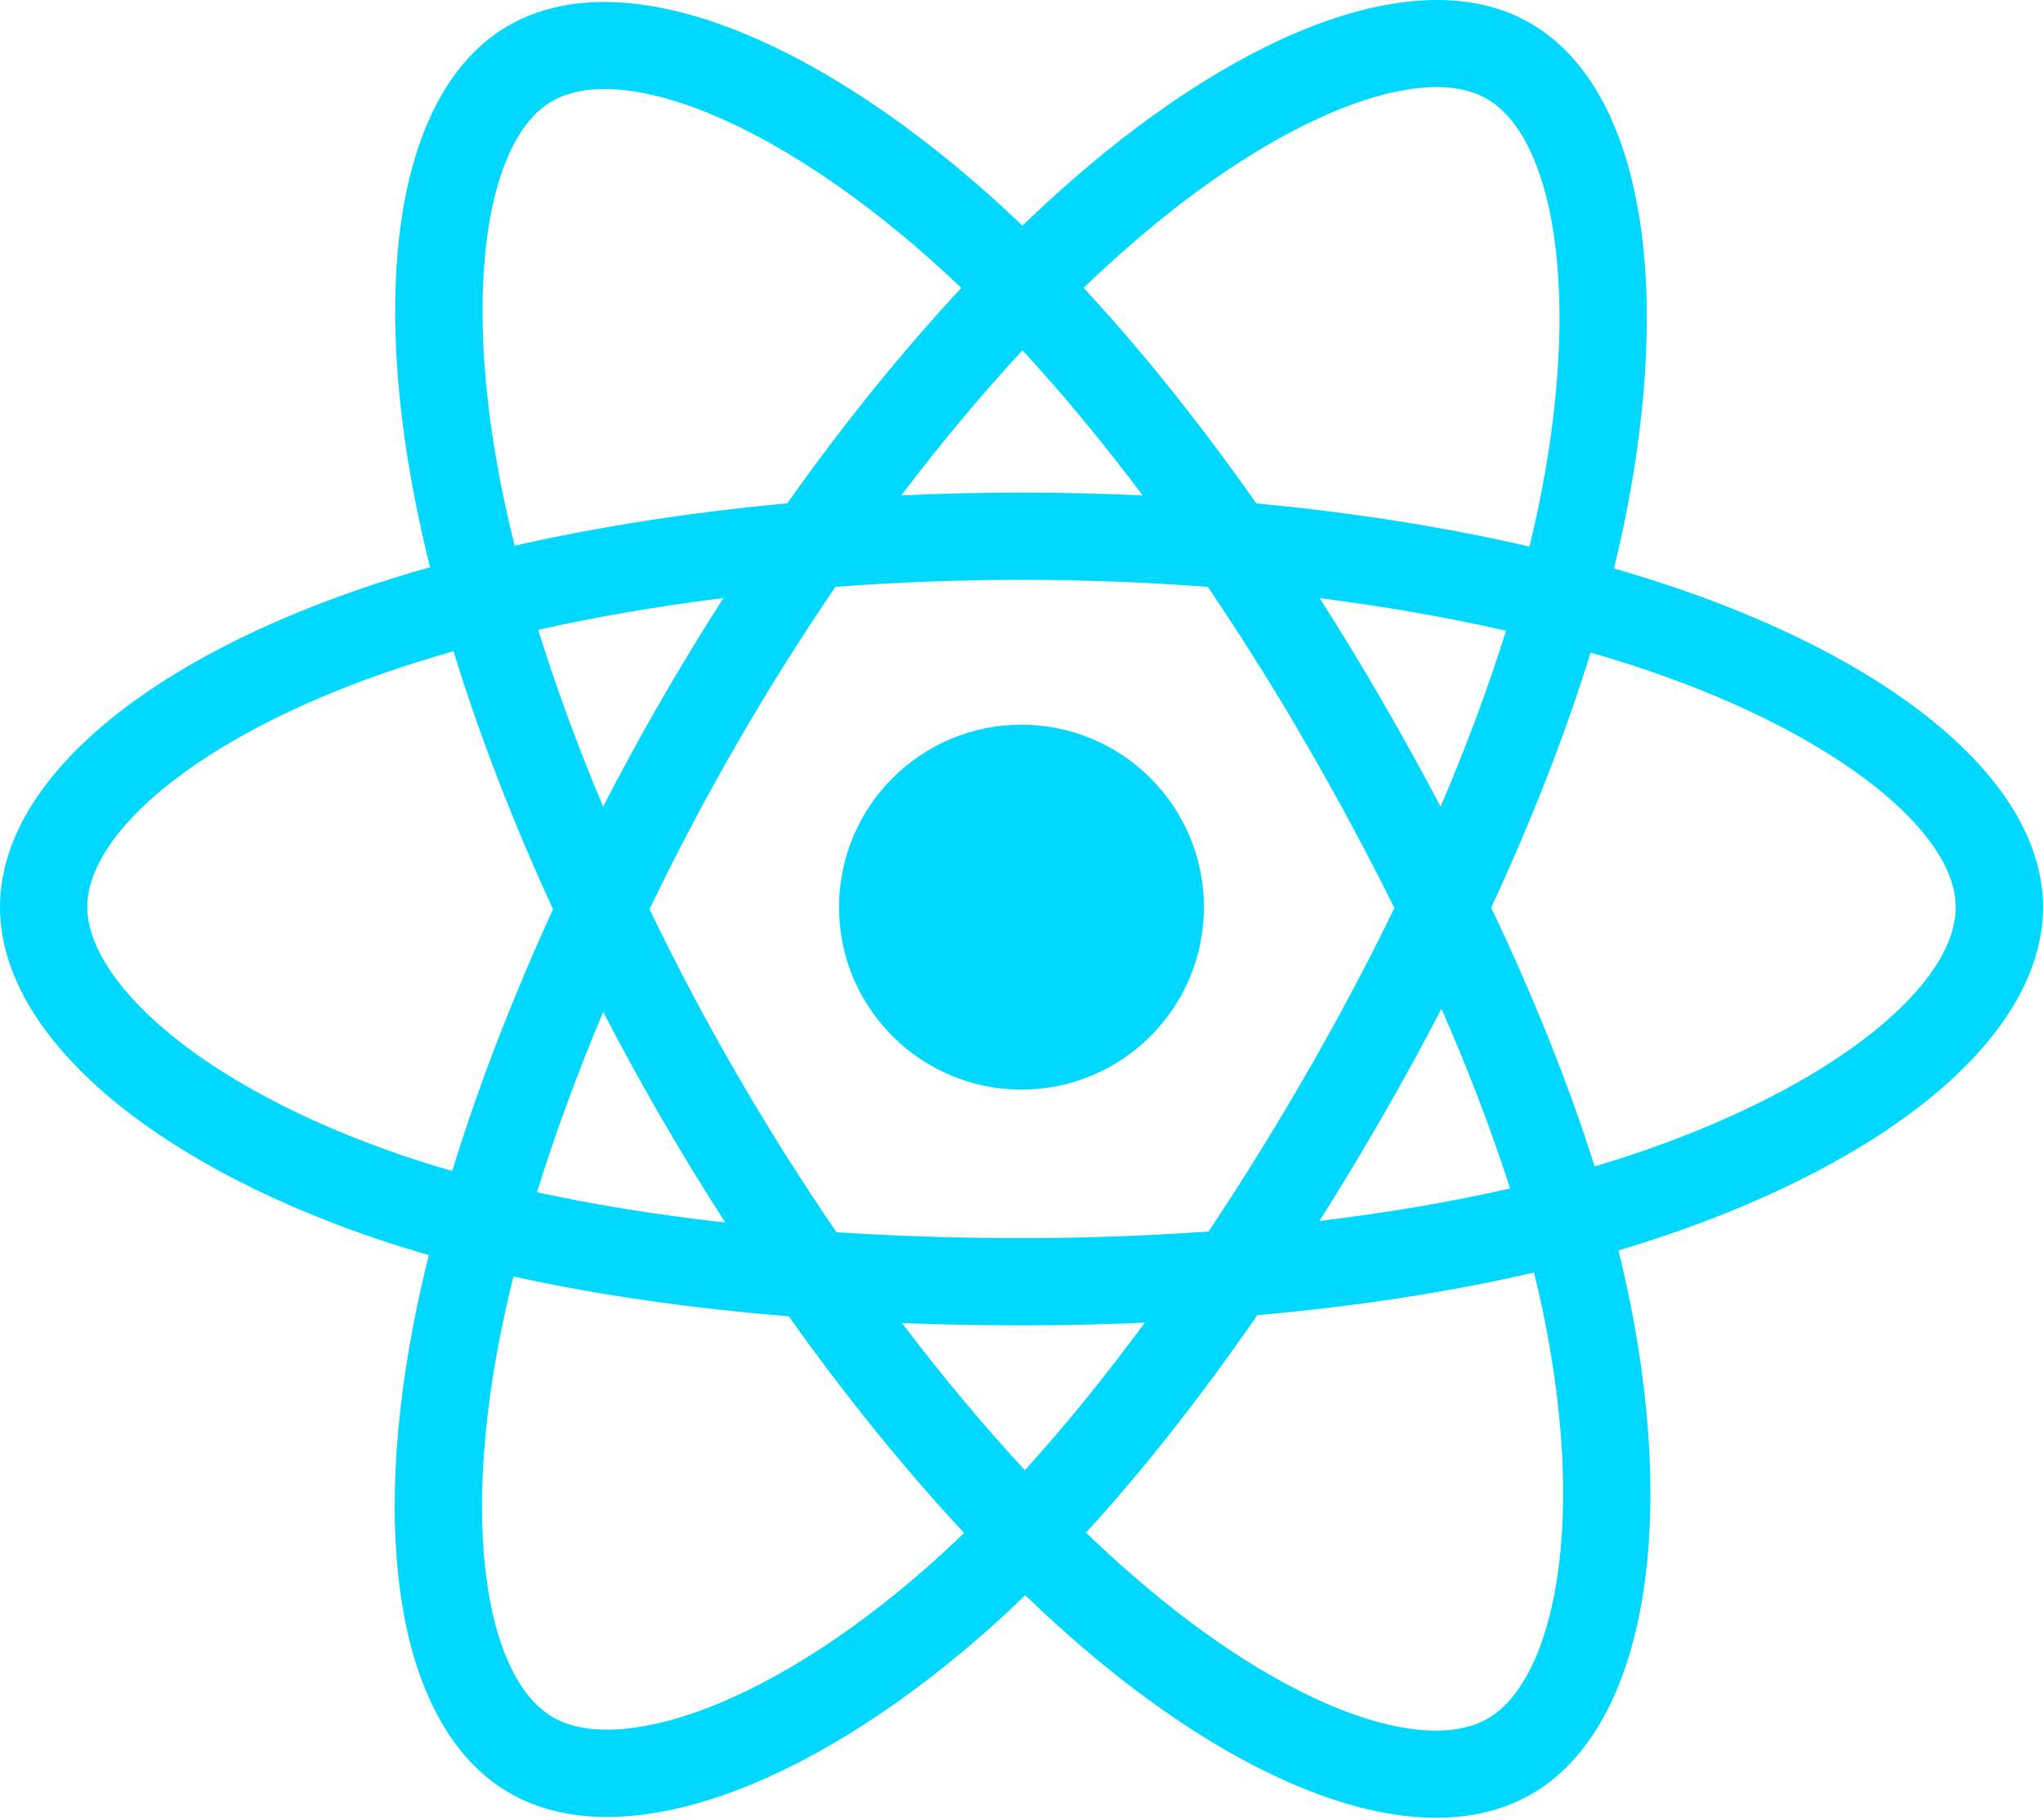
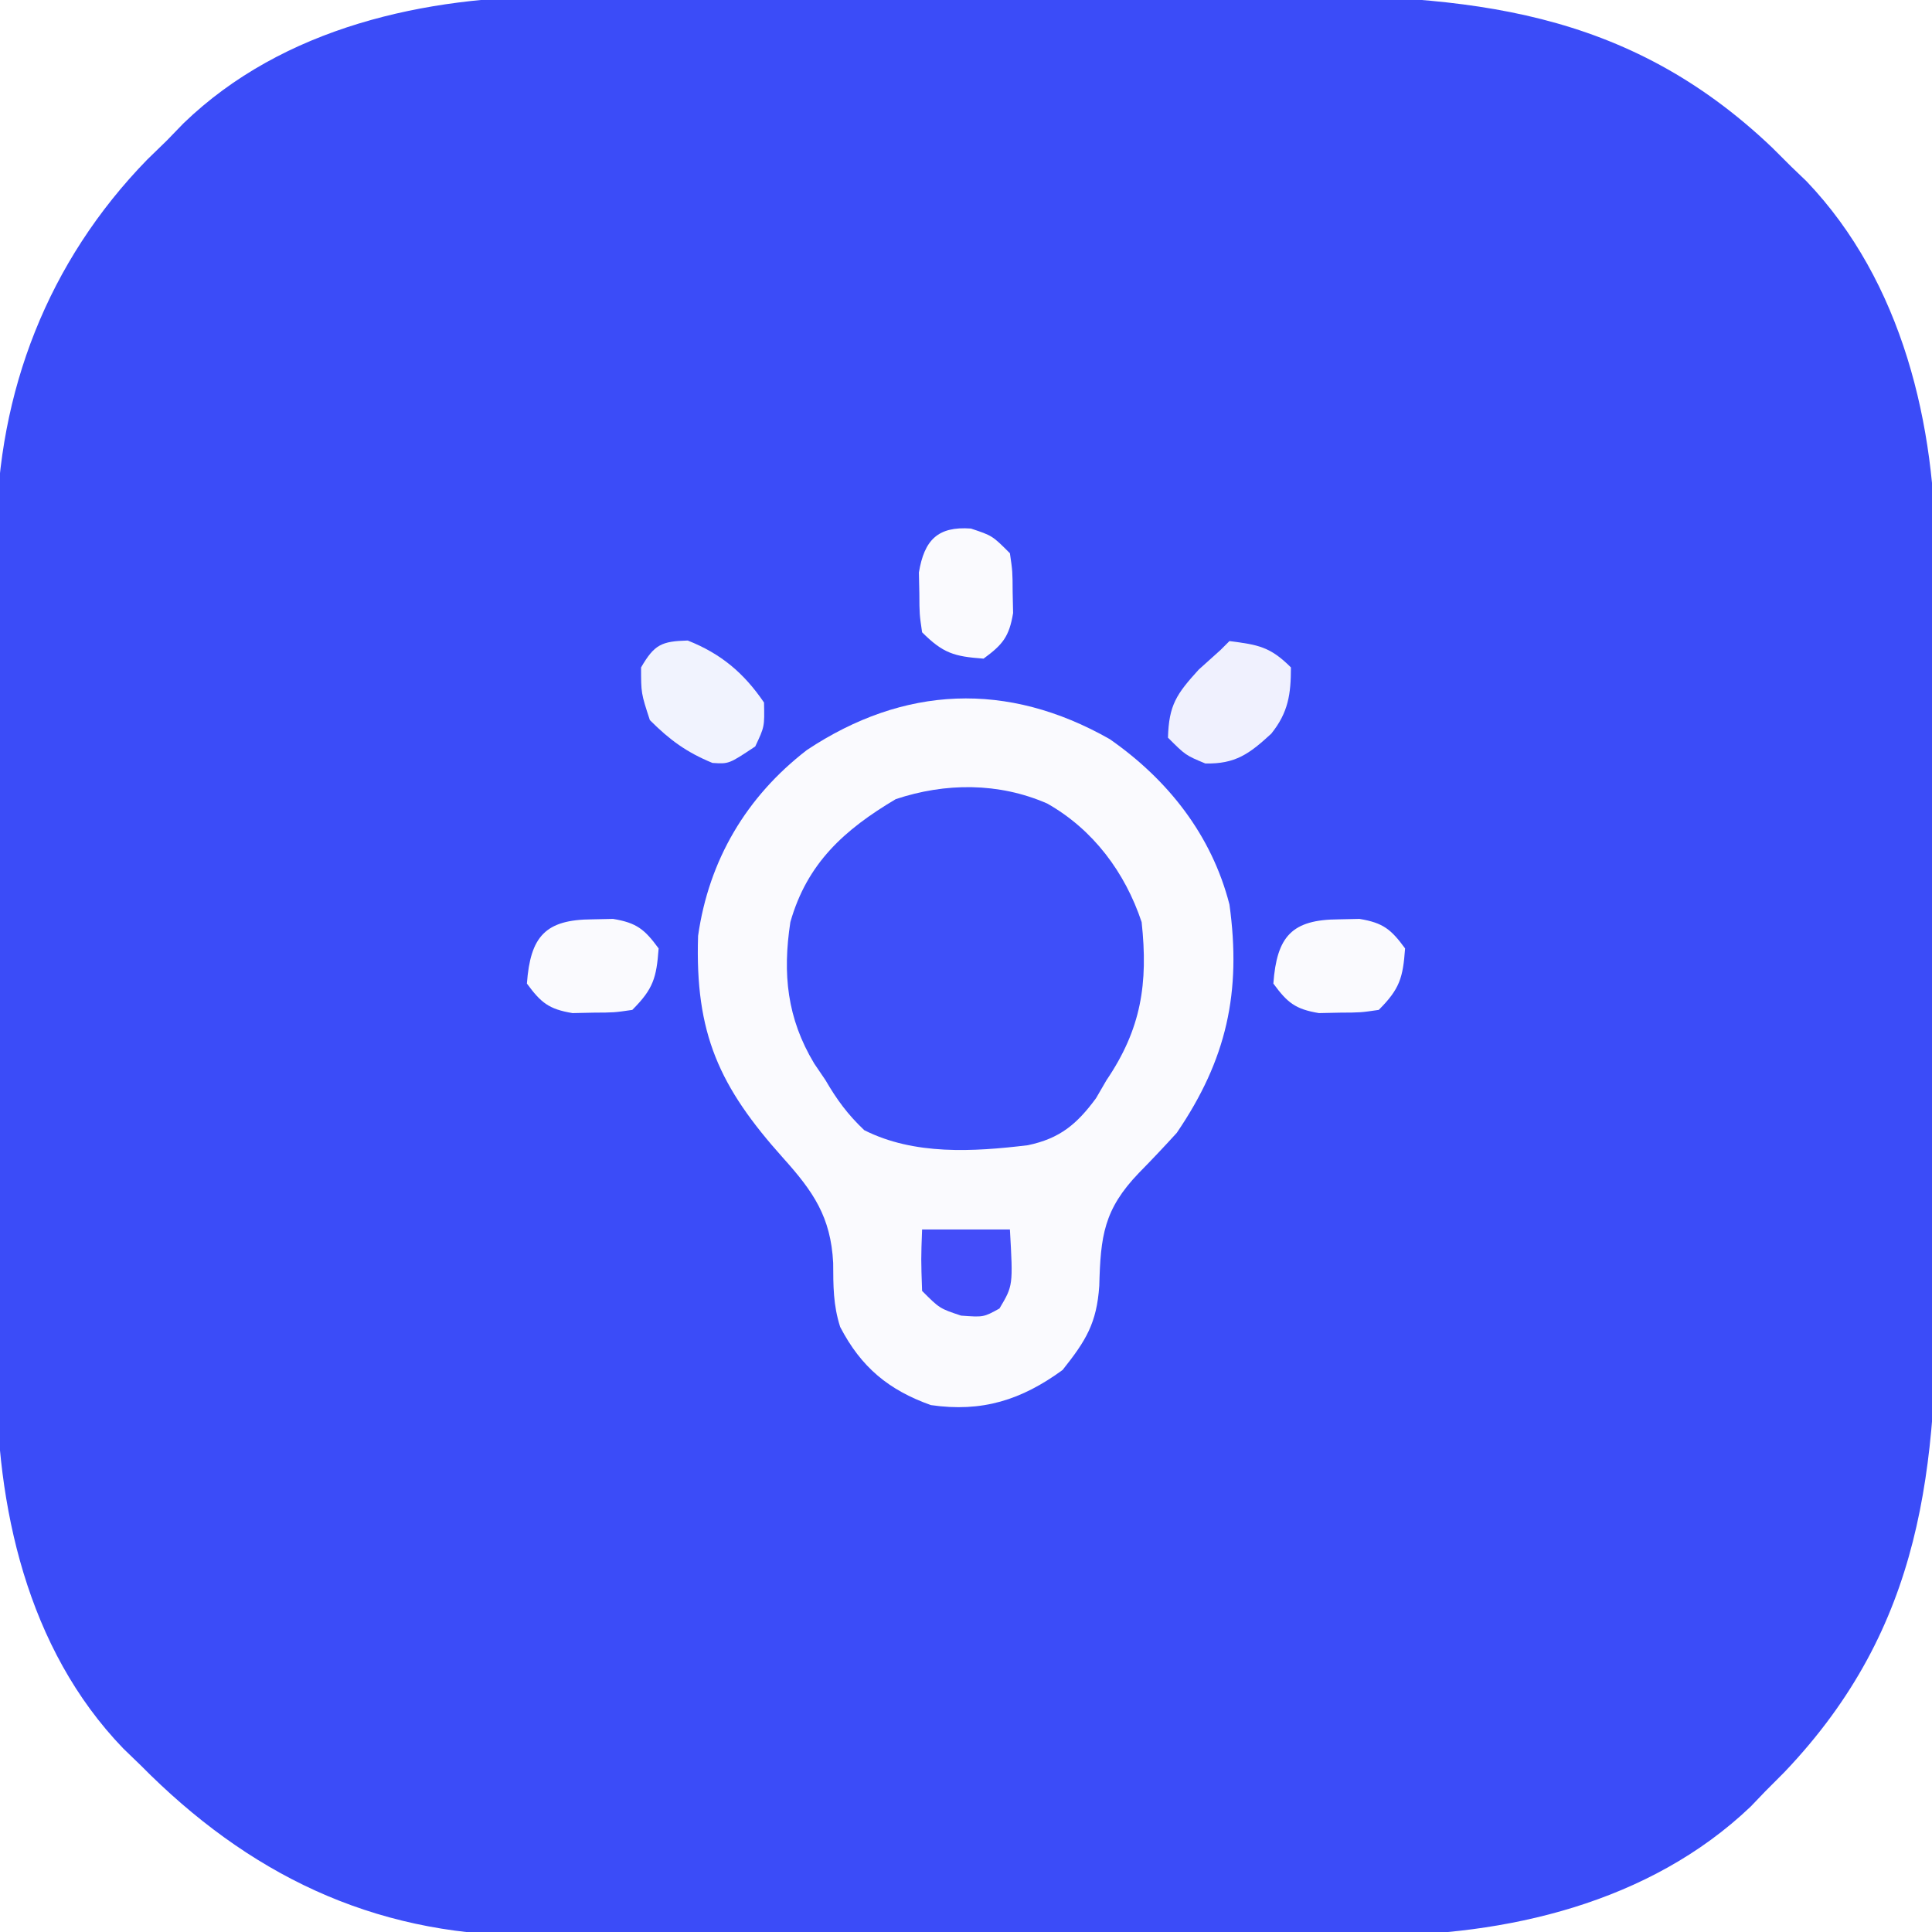
- <svg xmlns="http://www.w3.org/2000/svg" aria-hidden="true" role="img" class="iconify iconify--logos" width="35.93" height="32" preserveAspectRatio="xMidYMid meet" viewBox="0 0 256 228">
-   <path fill="#00D8FF" d="M210.483 73.824a171.49 171.49 0 0 0-8.24-2.597c.465-1.9.893-3.777 1.273-5.621c6.238-30.281 2.16-54.676-11.769-62.708c-13.355-7.7-35.196.329-57.254 19.526a171.23 171.23 0 0 0-6.375 5.848a155.866 155.866 0 0 0-4.241-3.917C100.759 3.829 77.587-4.822 63.673 3.233C50.33 10.957 46.379 33.89 51.995 62.588a170.974 170.974 0 0 0 1.892 8.48c-3.28.932-6.445 1.924-9.474 2.98C17.309 83.498 0 98.307 0 113.668c0 15.865 18.582 31.778 46.812 41.427a145.52 145.52 0 0 0 6.921 2.165a167.467 167.467 0 0 0-2.01 9.138c-5.354 28.2-1.173 50.591 12.134 58.266c13.744 7.926 36.812-.22 59.273-19.855a145.567 145.567 0 0 0 5.342-4.923a168.064 168.064 0 0 0 6.92 6.314c21.758 18.722 43.246 26.282 56.54 18.586c13.731-7.949 18.194-32.003 12.4-61.268a145.016 145.016 0 0 0-1.535-6.842c1.62-.48 3.21-.974 4.76-1.488c29.348-9.723 48.443-25.443 48.443-41.52c0-15.417-17.868-30.326-45.517-39.844Zm-6.365 70.984c-1.4.463-2.836.91-4.3 1.345c-3.24-10.257-7.612-21.163-12.963-32.432c5.106-11 9.31-21.767 12.459-31.957c2.619.758 5.16 1.557 7.61 2.4c23.69 8.156 38.14 20.213 38.14 29.504c0 9.896-15.606 22.743-40.946 31.14Zm-10.514 20.834c2.562 12.94 2.927 24.64 1.23 33.787c-1.524 8.219-4.59 13.698-8.382 15.893c-8.067 4.67-25.32-1.4-43.927-17.412a156.726 156.726 0 0 1-6.437-5.87c7.214-7.889 14.423-17.06 21.459-27.246c12.376-1.098 24.068-2.894 34.671-5.345a134.17 134.17 0 0 1 1.386 6.193ZM87.276 214.515c-7.882 2.783-14.16 2.863-17.955.675c-8.075-4.657-11.432-22.636-6.853-46.752a156.923 156.923 0 0 1 1.869-8.499c10.486 2.32 22.093 3.988 34.498 4.994c7.084 9.967 14.501 19.128 21.976 27.15a134.668 134.668 0 0 1-4.877 4.492c-9.933 8.682-19.886 14.842-28.658 17.94ZM50.35 144.747c-12.483-4.267-22.792-9.812-29.858-15.863c-6.35-5.437-9.555-10.836-9.555-15.216c0-9.322 13.897-21.212 37.076-29.293c2.813-.98 5.757-1.905 8.812-2.773c3.204 10.42 7.406 21.315 12.477 32.332c-5.137 11.18-9.399 22.249-12.634 32.792a134.718 134.718 0 0 1-6.318-1.979Zm12.378-84.26c-4.811-24.587-1.616-43.134 6.425-47.789c8.564-4.958 27.502 2.111 47.463 19.835a144.318 144.318 0 0 1 3.841 3.545c-7.438 7.987-14.787 17.08-21.808 26.988c-12.04 1.116-23.565 2.908-34.161 5.309a160.342 160.342 0 0 1-1.76-7.887Zm110.427 27.268a347.8 347.8 0 0 0-7.785-12.803c8.168 1.033 15.994 2.404 23.343 4.08c-2.206 7.072-4.956 14.465-8.193 22.045a381.151 381.151 0 0 0-7.365-13.322Zm-45.032-43.861c5.044 5.465 10.096 11.566 15.065 18.186a322.04 322.04 0 0 0-30.257-.006c4.974-6.559 10.069-12.652 15.192-18.18ZM82.802 87.83a323.167 323.167 0 0 0-7.227 13.238c-3.184-7.553-5.909-14.98-8.134-22.152c7.304-1.634 15.093-2.97 23.209-3.984a321.524 321.524 0 0 0-7.848 12.897Zm8.081 65.352c-8.385-.936-16.291-2.203-23.593-3.793c2.26-7.3 5.045-14.885 8.298-22.6a321.187 321.187 0 0 0 7.257 13.246c2.594 4.48 5.28 8.868 8.038 13.147Zm37.542 31.03c-5.184-5.592-10.354-11.779-15.403-18.433c4.902.192 9.899.29 14.978.29c5.218 0 10.376-.117 15.453-.343c-4.985 6.774-10.018 12.97-15.028 18.486Zm52.198-57.817c3.422 7.8 6.306 15.345 8.596 22.52c-7.422 1.694-15.436 3.058-23.88 4.071a382.417 382.417 0 0 0 7.859-13.026a347.403 347.403 0 0 0 7.425-13.565Zm-16.898 8.101a358.557 358.557 0 0 1-12.281 19.815a329.4 329.4 0 0 1-23.444.823c-7.967 0-15.716-.248-23.178-.732a310.202 310.202 0 0 1-12.513-19.846h.001a307.41 307.41 0 0 1-10.923-20.627a310.278 310.278 0 0 1 10.89-20.637l-.001.001a307.318 307.318 0 0 1 12.413-19.761c7.613-.576 15.42-.876 23.31-.876H128c7.926 0 15.743.303 23.354.883a329.357 329.357 0 0 1 12.335 19.695a358.489 358.489 0 0 1 11.036 20.54a329.472 329.472 0 0 1-11 20.722Zm22.56-122.124c8.572 4.944 11.906 24.881 6.52 51.026c-.344 1.668-.73 3.367-1.15 5.09c-10.622-2.452-22.155-4.275-34.23-5.408c-7.034-10.017-14.323-19.124-21.64-27.008a160.789 160.789 0 0 1 5.888-5.4c18.9-16.447 36.564-22.941 44.612-18.3ZM128 90.808c12.625 0 22.86 10.235 22.86 22.86s-10.235 22.86-22.86 22.86s-22.86-10.235-22.86-22.86s10.235-22.86 22.86-22.86Z" />
+ <svg xmlns="http://www.w3.org/2000/svg" version="1.1" width="220" height="220">
+   <path d="M0 0 C1.109 -0.007 2.218 -0.014 3.361 -0.021 C6.99 -0.039 10.618 -0.035 14.247 -0.03 C16.794 -0.034 19.342 -0.039 21.89 -0.045 C27.216 -0.054 32.543 -0.052 37.869 -0.042 C43.987 -0.031 50.104 -0.045 56.222 -0.071 C62.154 -0.096 68.086 -0.099 74.018 -0.092 C76.521 -0.092 79.023 -0.098 81.525 -0.111 C103.405 -0.204 121.426 1.396 138.016 17.201 C139.111 18.291 139.111 18.291 140.227 19.404 C141.074 20.216 141.074 20.216 141.938 21.045 C152.869 32.496 156.699 48.842 156.631 64.177 C156.638 65.286 156.645 66.395 156.652 67.538 C156.67 71.166 156.667 74.795 156.661 78.424 C156.665 80.971 156.671 83.519 156.677 86.067 C156.686 91.393 156.684 96.719 156.673 102.046 C156.662 108.164 156.676 114.281 156.703 120.399 C156.728 126.331 156.73 132.263 156.724 138.195 C156.723 140.697 156.729 143.2 156.742 145.702 C156.836 167.582 155.235 185.603 139.43 202.193 C138.703 202.923 137.976 203.652 137.227 204.404 C136.686 204.969 136.144 205.533 135.587 206.115 C124.088 217.091 107.706 220.883 92.315 220.792 C90.63 220.8 90.63 220.8 88.91 220.808 C85.235 220.821 81.559 220.813 77.884 220.802 C75.306 220.805 72.729 220.807 70.152 220.811 C64.766 220.816 59.38 220.81 53.993 220.795 C47.797 220.779 41.601 220.784 35.405 220.801 C29.405 220.816 23.404 220.814 17.404 220.806 C14.868 220.804 12.333 220.806 9.797 220.813 C6.244 220.821 2.692 220.809 -0.861 220.792 C-1.893 220.798 -2.925 220.804 -3.988 220.811 C-21.501 220.66 -35.553 213.775 -47.773 201.404 C-48.42 200.779 -49.067 200.154 -49.734 199.51 C-60.702 188.134 -64.252 171.903 -64.161 156.584 C-64.166 155.47 -64.171 154.356 -64.177 153.208 C-64.19 149.565 -64.181 145.922 -64.171 142.279 C-64.173 139.724 -64.176 137.169 -64.18 134.615 C-64.184 129.275 -64.178 123.936 -64.164 118.597 C-64.147 112.456 -64.153 106.314 -64.169 100.173 C-64.185 94.224 -64.183 88.277 -64.174 82.328 C-64.172 79.815 -64.175 77.302 -64.182 74.789 C-64.189 71.267 -64.178 67.746 -64.161 64.224 C-64.167 63.202 -64.173 62.179 -64.179 61.125 C-64.039 44.995 -58.32 30.193 -47.011 18.58 C-46.272 17.862 -45.534 17.144 -44.773 16.404 C-43.835 15.435 -43.835 15.435 -42.878 14.447 C-31.533 3.484 -15.293 -0.068 0 0 Z " fill="#3B4CF8" transform="translate(63.77271,-0.4040527)" />
+   <path d="M0 0 C6.63 4.62 11.604 10.932 13.629 18.832 C15.006 28.829 13.31 36.496 7.629 44.832 C6.221 46.381 4.784 47.903 3.316 49.395 C-0.692 53.57 -1.045 56.597 -1.195 62.25 C-1.485 66.504 -2.706 68.484 -5.371 71.832 C-10.054 75.253 -14.556 76.678 -20.371 75.832 C-25.164 74.123 -28.31 71.537 -30.699 66.934 C-31.502 64.423 -31.481 62.277 -31.496 59.645 C-31.763 54.394 -33.769 51.512 -37.184 47.707 C-44.473 39.575 -47.24 33.536 -46.879 22.402 C-45.651 13.771 -41.381 6.547 -34.484 1.234 C-23.454 -6.086 -11.669 -6.635 0 0 Z " fill="#FAFAFE" transform="translate(126.3711,84.16797)" />
+   <path d="M0 0 C5.237 2.964 8.864 7.842 10.75 13.5 C11.507 20.49 10.705 25.669 6.75 31.5 C6.357 32.177 5.964 32.854 5.559 33.551 C3.388 36.502 1.443 38.148 -2.218 38.909 C-8.412 39.656 -15.157 40.061 -20.836 37.195 C-22.715 35.414 -23.951 33.735 -25.25 31.5 C-25.674 30.875 -26.098 30.25 -26.535 29.605 C-29.632 24.451 -30.151 19.396 -29.25 13.5 C-27.352 6.808 -23.121 2.984 -17.25 -0.5 C-11.592 -2.386 -5.513 -2.411 0 0 Z " fill="#3E4FF9" transform="translate(119.25,91.5)" />
+   <path d="M0 0 C3.257 0.418 4.634 0.634 7 3 C7 6.041 6.702 8.124 4.766 10.539 C2.277 12.835 0.681 14.015 -2.75 13.938 C-5 13 -5 13 -7 11 C-6.9 7.285 -6.032 6.035 -3.5 3.25 C-2.675 2.507 -1.85 1.765 -1 1 C-0.67 0.67 -0.34 0.34 0 0 Z " fill="#F0F1FE" transform="translate(140,73)" />
+   <path d="M0 0 C3.781 1.495 6.396 3.694 8.688 7.062 C8.75 9.812 8.75 9.812 7.688 12.062 C4.688 14.062 4.688 14.062 2.812 13.938 C-0.14 12.722 -2.05 11.325 -4.312 9.062 C-5.312 6 -5.312 6 -5.312 3.062 C-3.803 0.463 -2.996 0.081 0 0 Z " fill="#F1F3FE" transform="translate(78.3125,72.9375)" />
+   <path d="M0 0 C1.174 -0.025 1.174 -0.025 2.371 -0.051 C5.063 0.395 5.963 1.132 7.562 3.312 C7.318 6.654 6.957 7.918 4.562 10.312 C2.504 10.613 2.504 10.613 0.125 10.625 C-1.049 10.65 -1.049 10.65 -2.246 10.676 C-4.938 10.23 -5.838 9.493 -7.438 7.312 C-7.044 1.941 -5.341 0.026 0 0 Z " fill="#FAFAFE" transform="translate(152.4375,104.6875)" />
+   <path d="M0 0 C1.174 -0.025 1.174 -0.025 2.371 -0.051 C5.063 0.395 5.963 1.132 7.562 3.312 C7.318 6.654 6.957 7.918 4.562 10.312 C2.504 10.613 2.504 10.613 0.125 10.625 C-1.049 10.65 -1.049 10.65 -2.246 10.676 C-4.938 10.23 -5.838 9.493 -7.438 7.312 C-7.044 1.941 -5.341 0.026 0 0 Z " fill="#FAFAFE" transform="translate(67.4375,104.6875)" />
+   <path d="M0 0 C2.438 0.812 2.438 0.812 4.438 2.812 C4.738 4.871 4.738 4.871 4.75 7.25 C4.767 8.032 4.784 8.815 4.801 9.621 C4.355 12.313 3.618 13.213 1.438 14.812 C-1.904 14.568 -3.168 14.207 -5.562 11.812 C-5.863 9.754 -5.863 9.754 -5.875 7.375 C-5.892 6.593 -5.909 5.81 -5.926 5.004 C-5.311 1.295 -3.764 -0.275 0 0 Z " fill="#FAFAFE" transform="translate(110.5625,60.1875)" />
+   <path d="M0 0 C3.3 0 6.6 0 10 0 C10.362 6.391 10.362 6.391 8.812 9 C7 10 7 10 4.438 9.812 C2 9 2 9 0 7 C-0.125 3.375 -0.125 3.375 0 0 Z " fill="#434DF9" transform="translate(105,140)" />
</svg>
